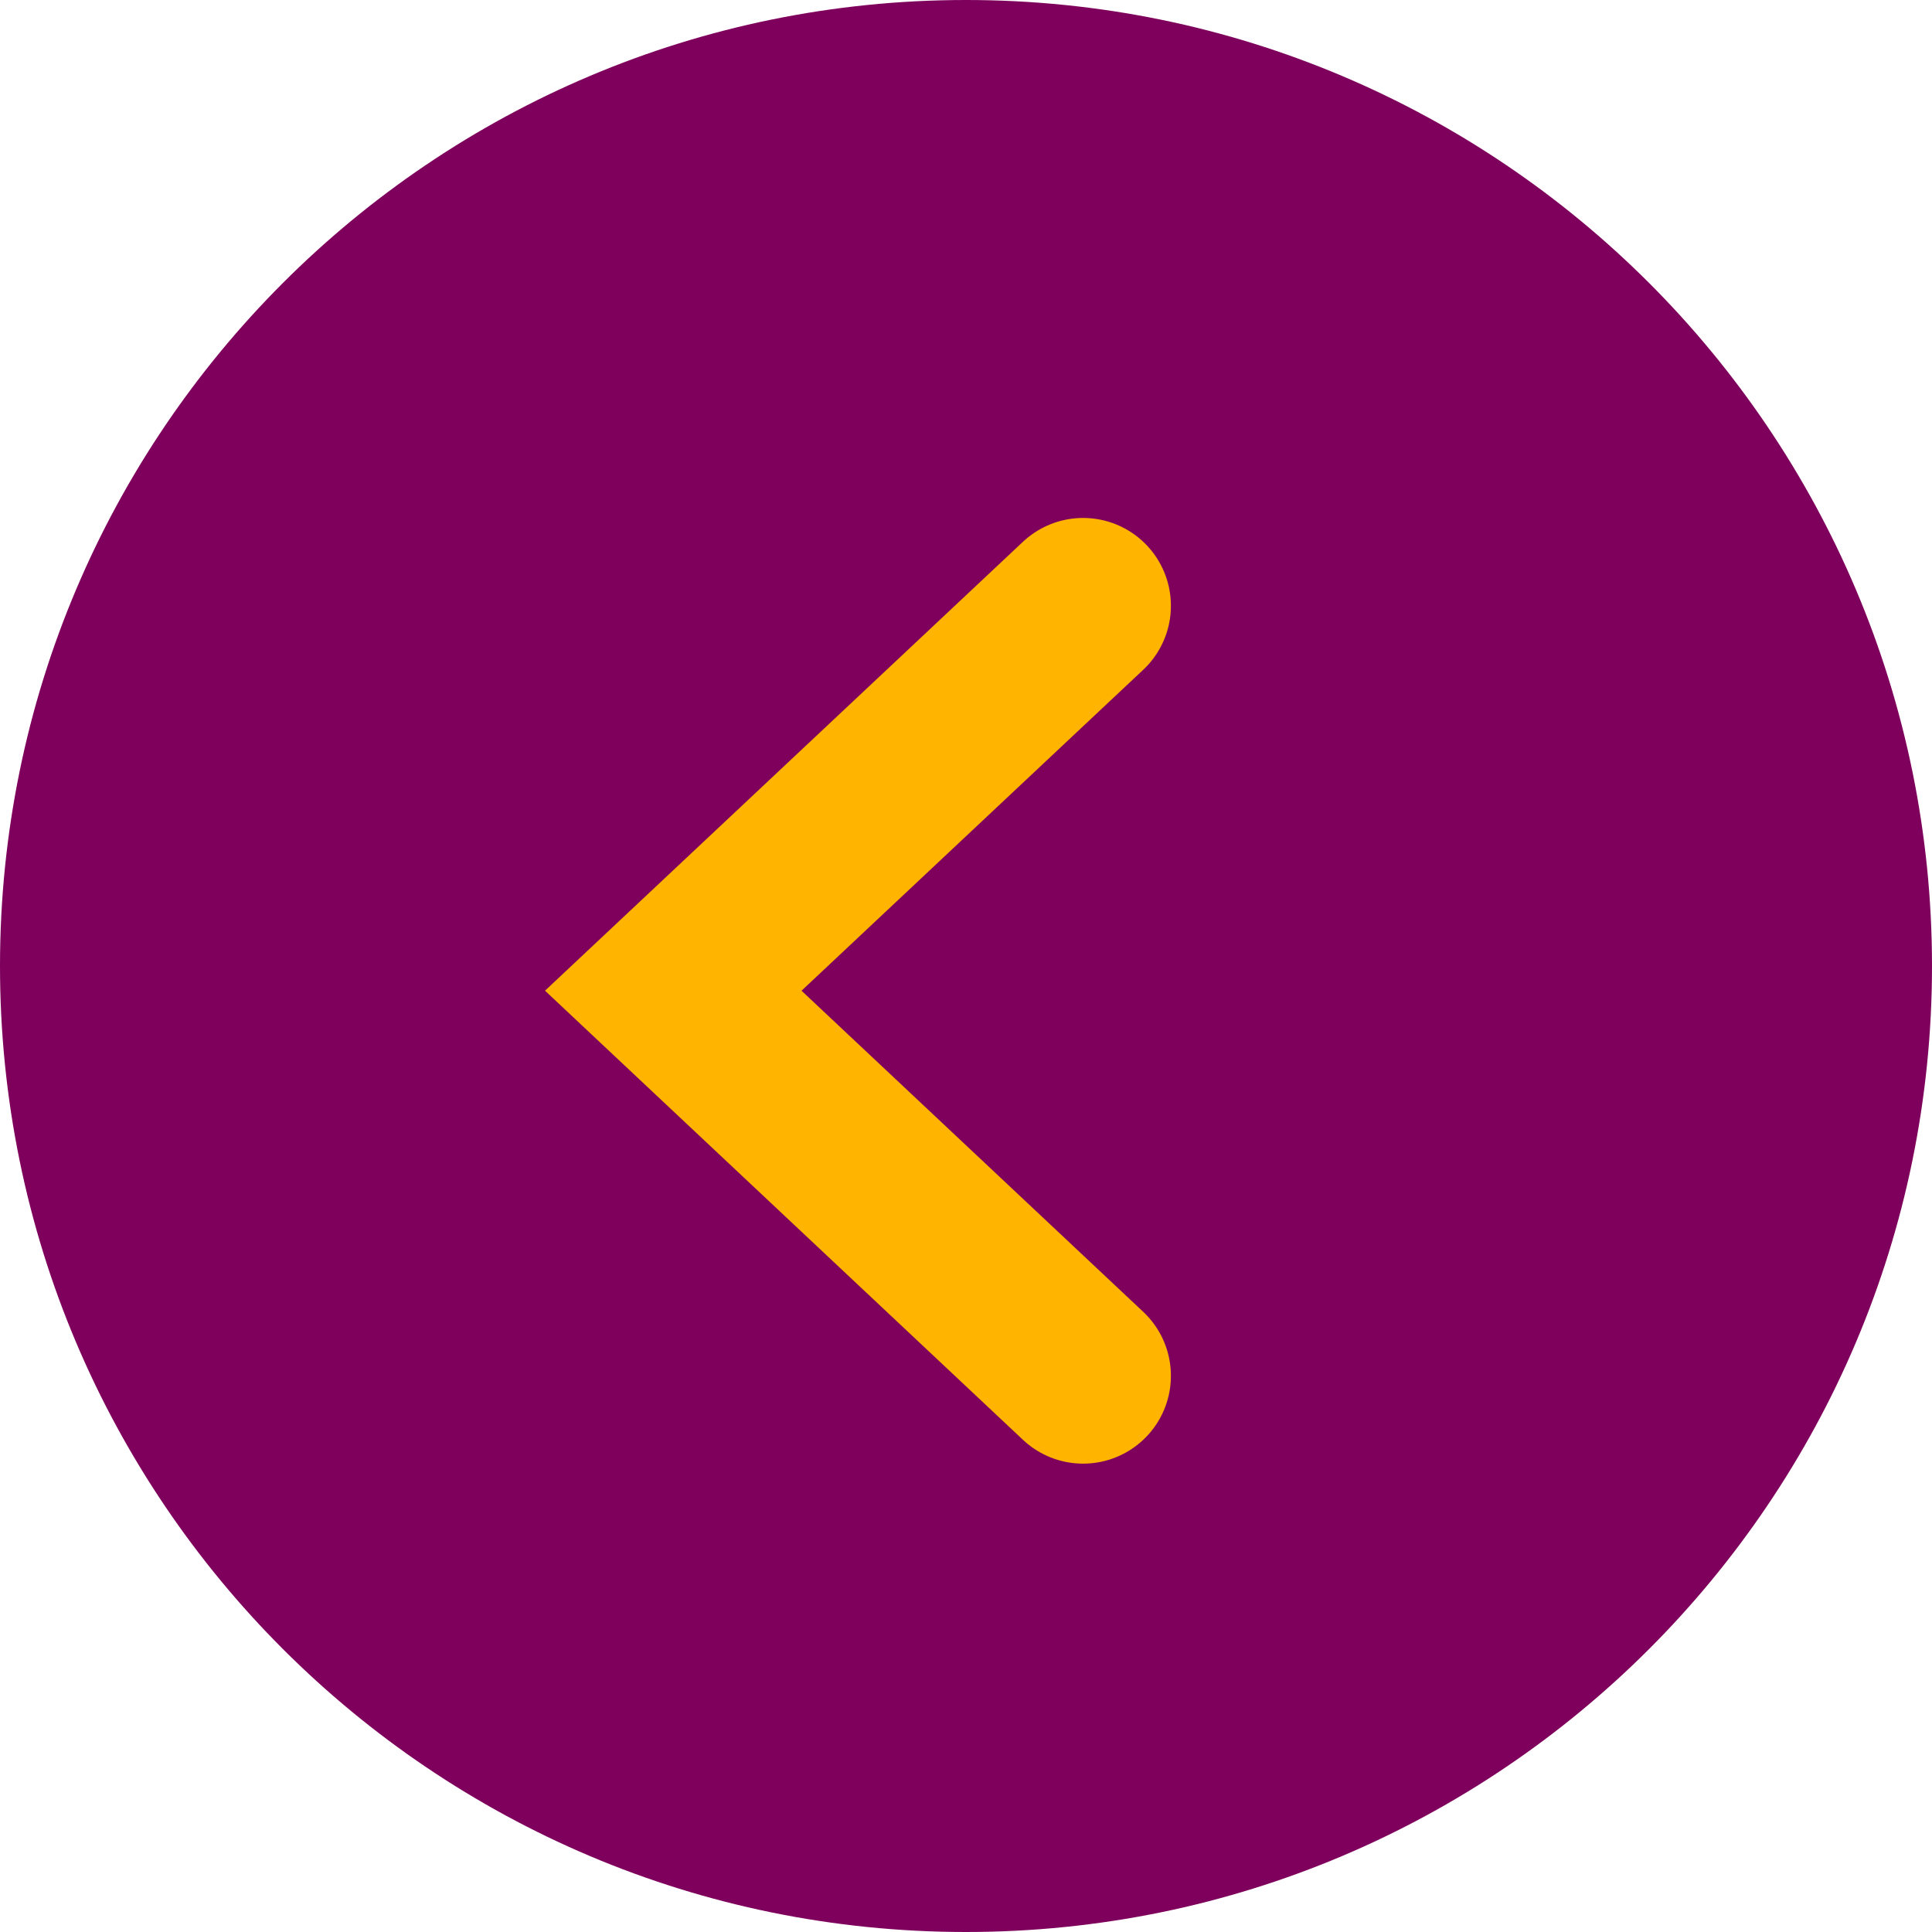
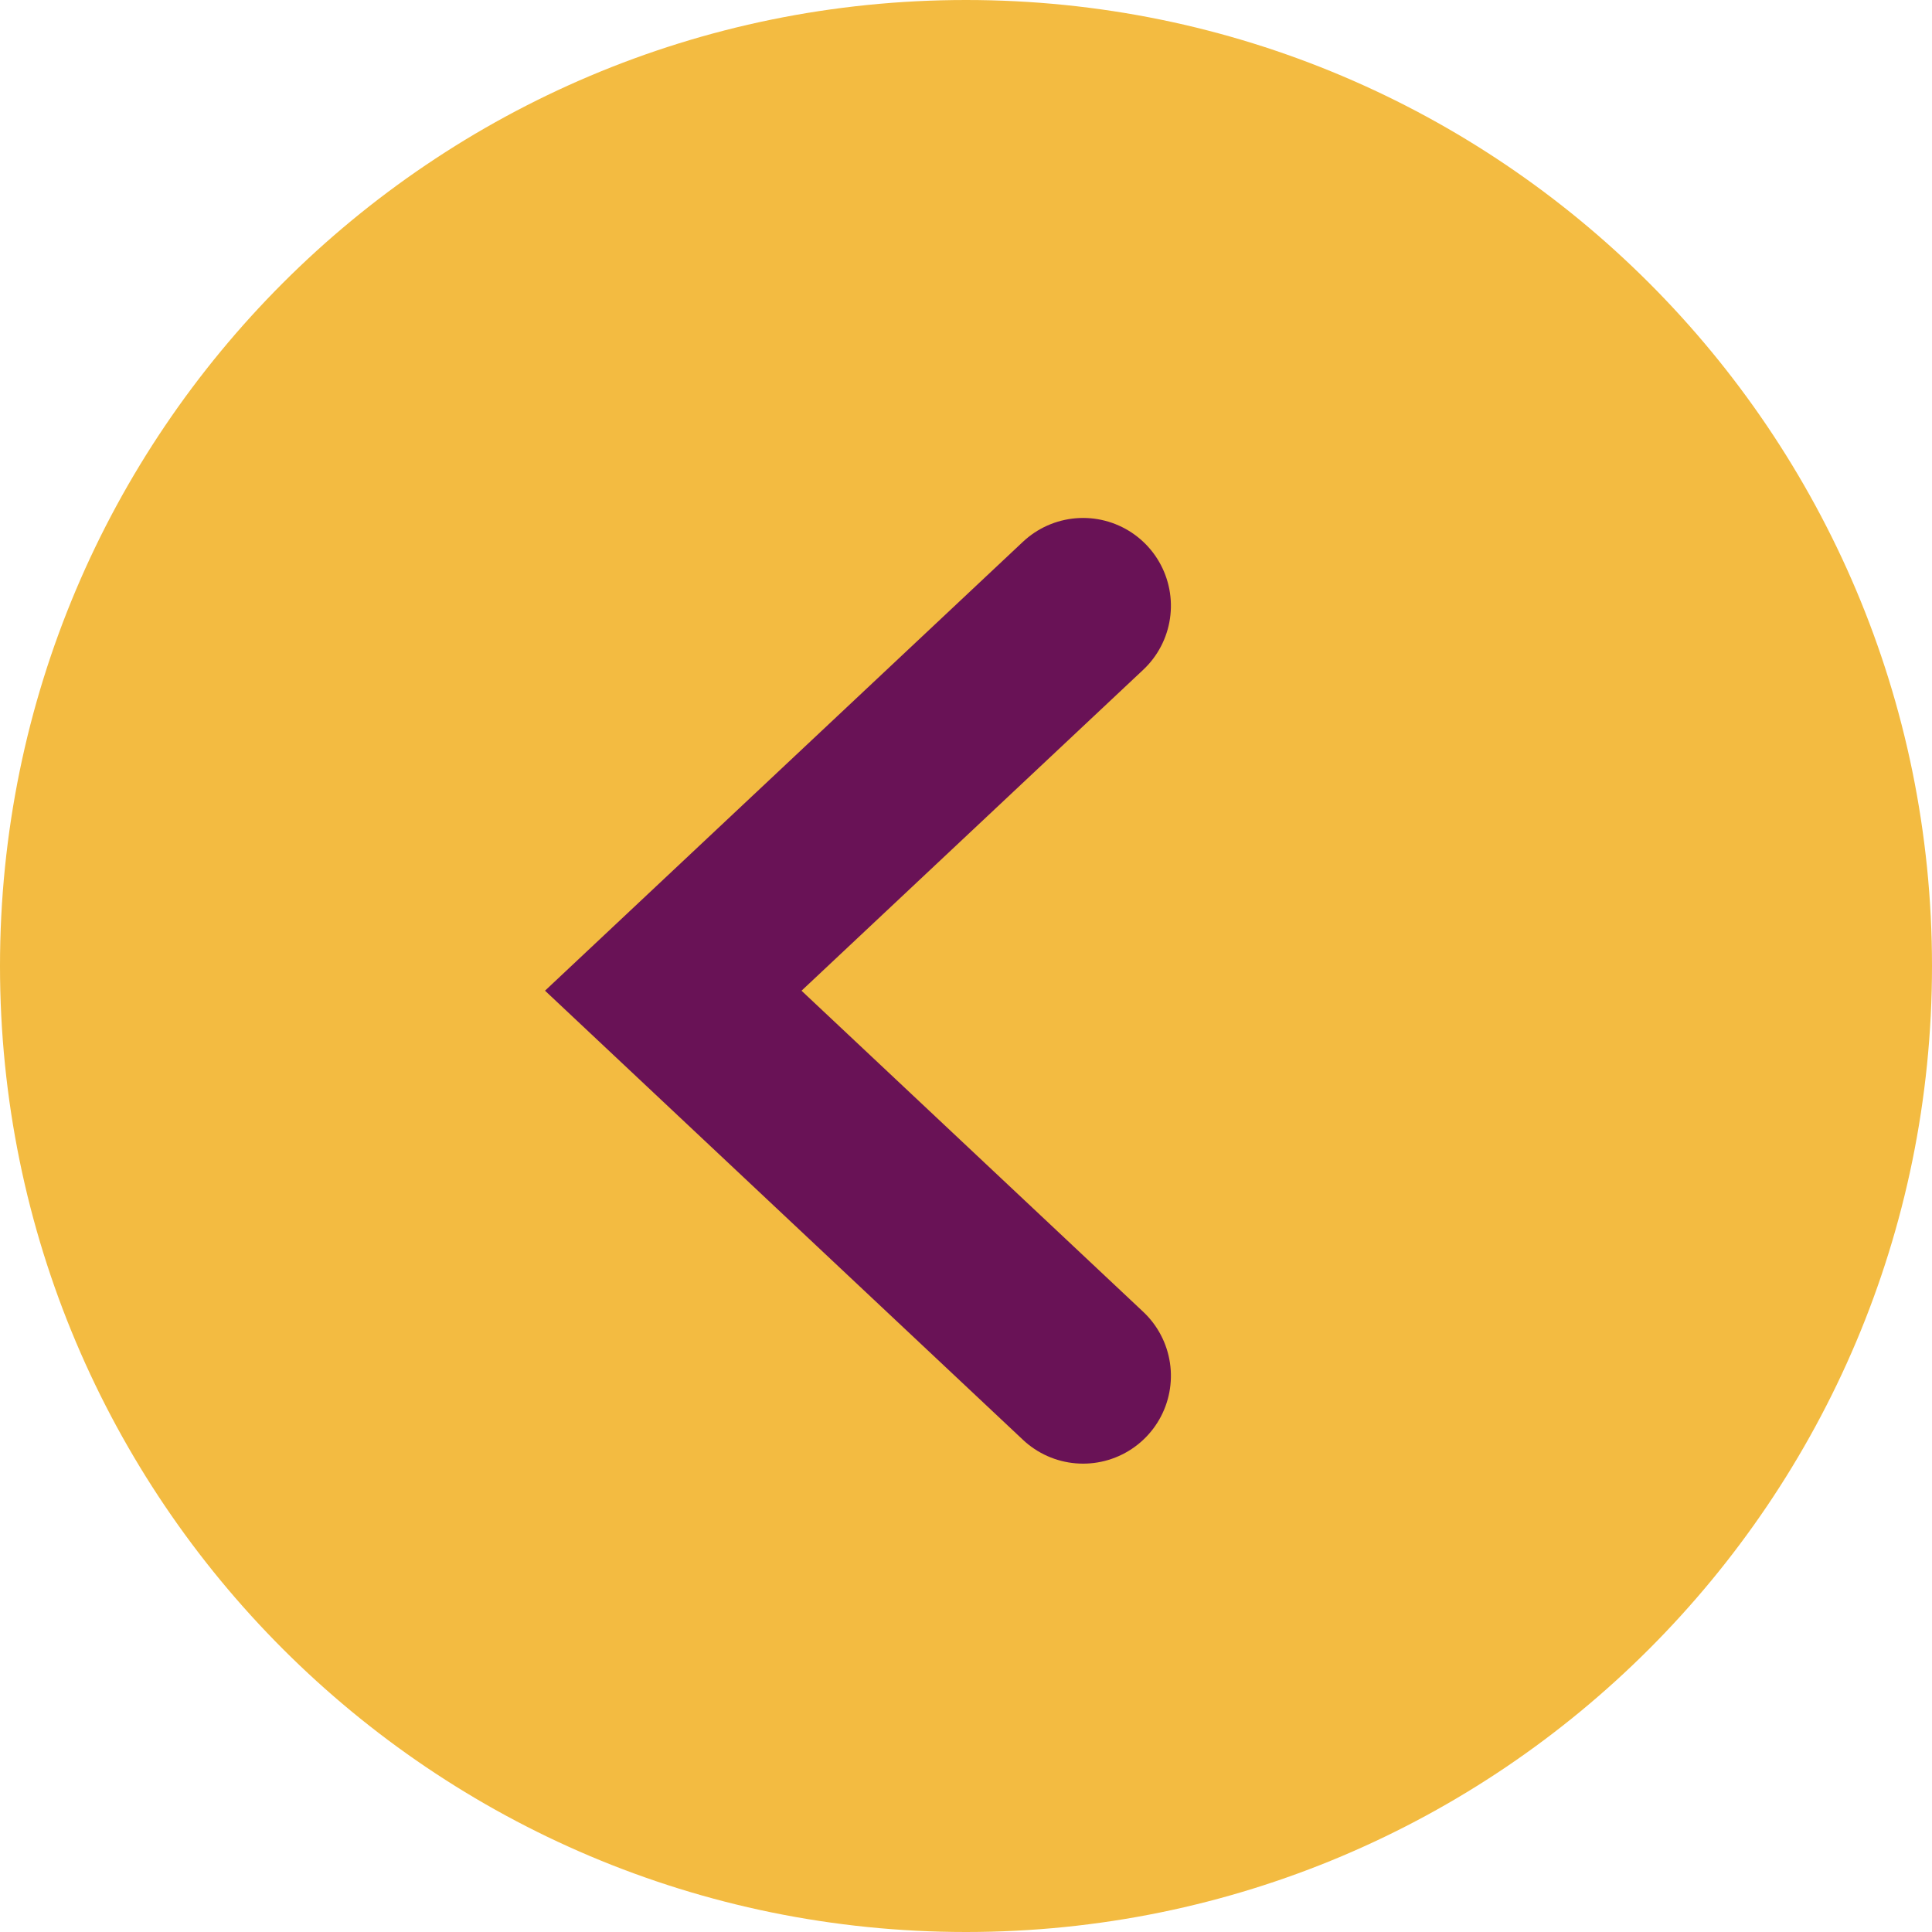
<svg xmlns="http://www.w3.org/2000/svg" width="33" height="33" viewBox="0 0 33 33">
-   <g transform="translate(33 33) rotate(180)">
-     <circle cx="16.5" cy="16.5" r="16.5" transform="translate(0 0)" fill="#7e005c" />
-     <g transform="translate(14.5 9.5)">
-       <path d="M0,0,6.575,7l6.578-7" transform="translate(0 13.153) rotate(-90)" fill="none" stroke="#ffb400" stroke-linecap="round" stroke-width="3" />
+   <g id="Group_719" data-name="Group 719" transform="translate(41.25 41.5) rotate(180)">
+     <circle id="Ellipse_2" data-name="Ellipse 2" cx="16.5" cy="16.5" r="16.5" transform="translate(8.25 8.5)" fill="#f3bb41" />
+     <g id="Group_33" data-name="Group 33" transform="translate(13 18)">
+       <path id="Path_3" data-name="Path 3" d="M0,0,6.575,7l6.578-7" transform="translate(9.75 13.153) rotate(-90)" fill="none" stroke="#691256" stroke-linecap="round" stroke-width="3" />
    </g>
  </g>
</svg>
